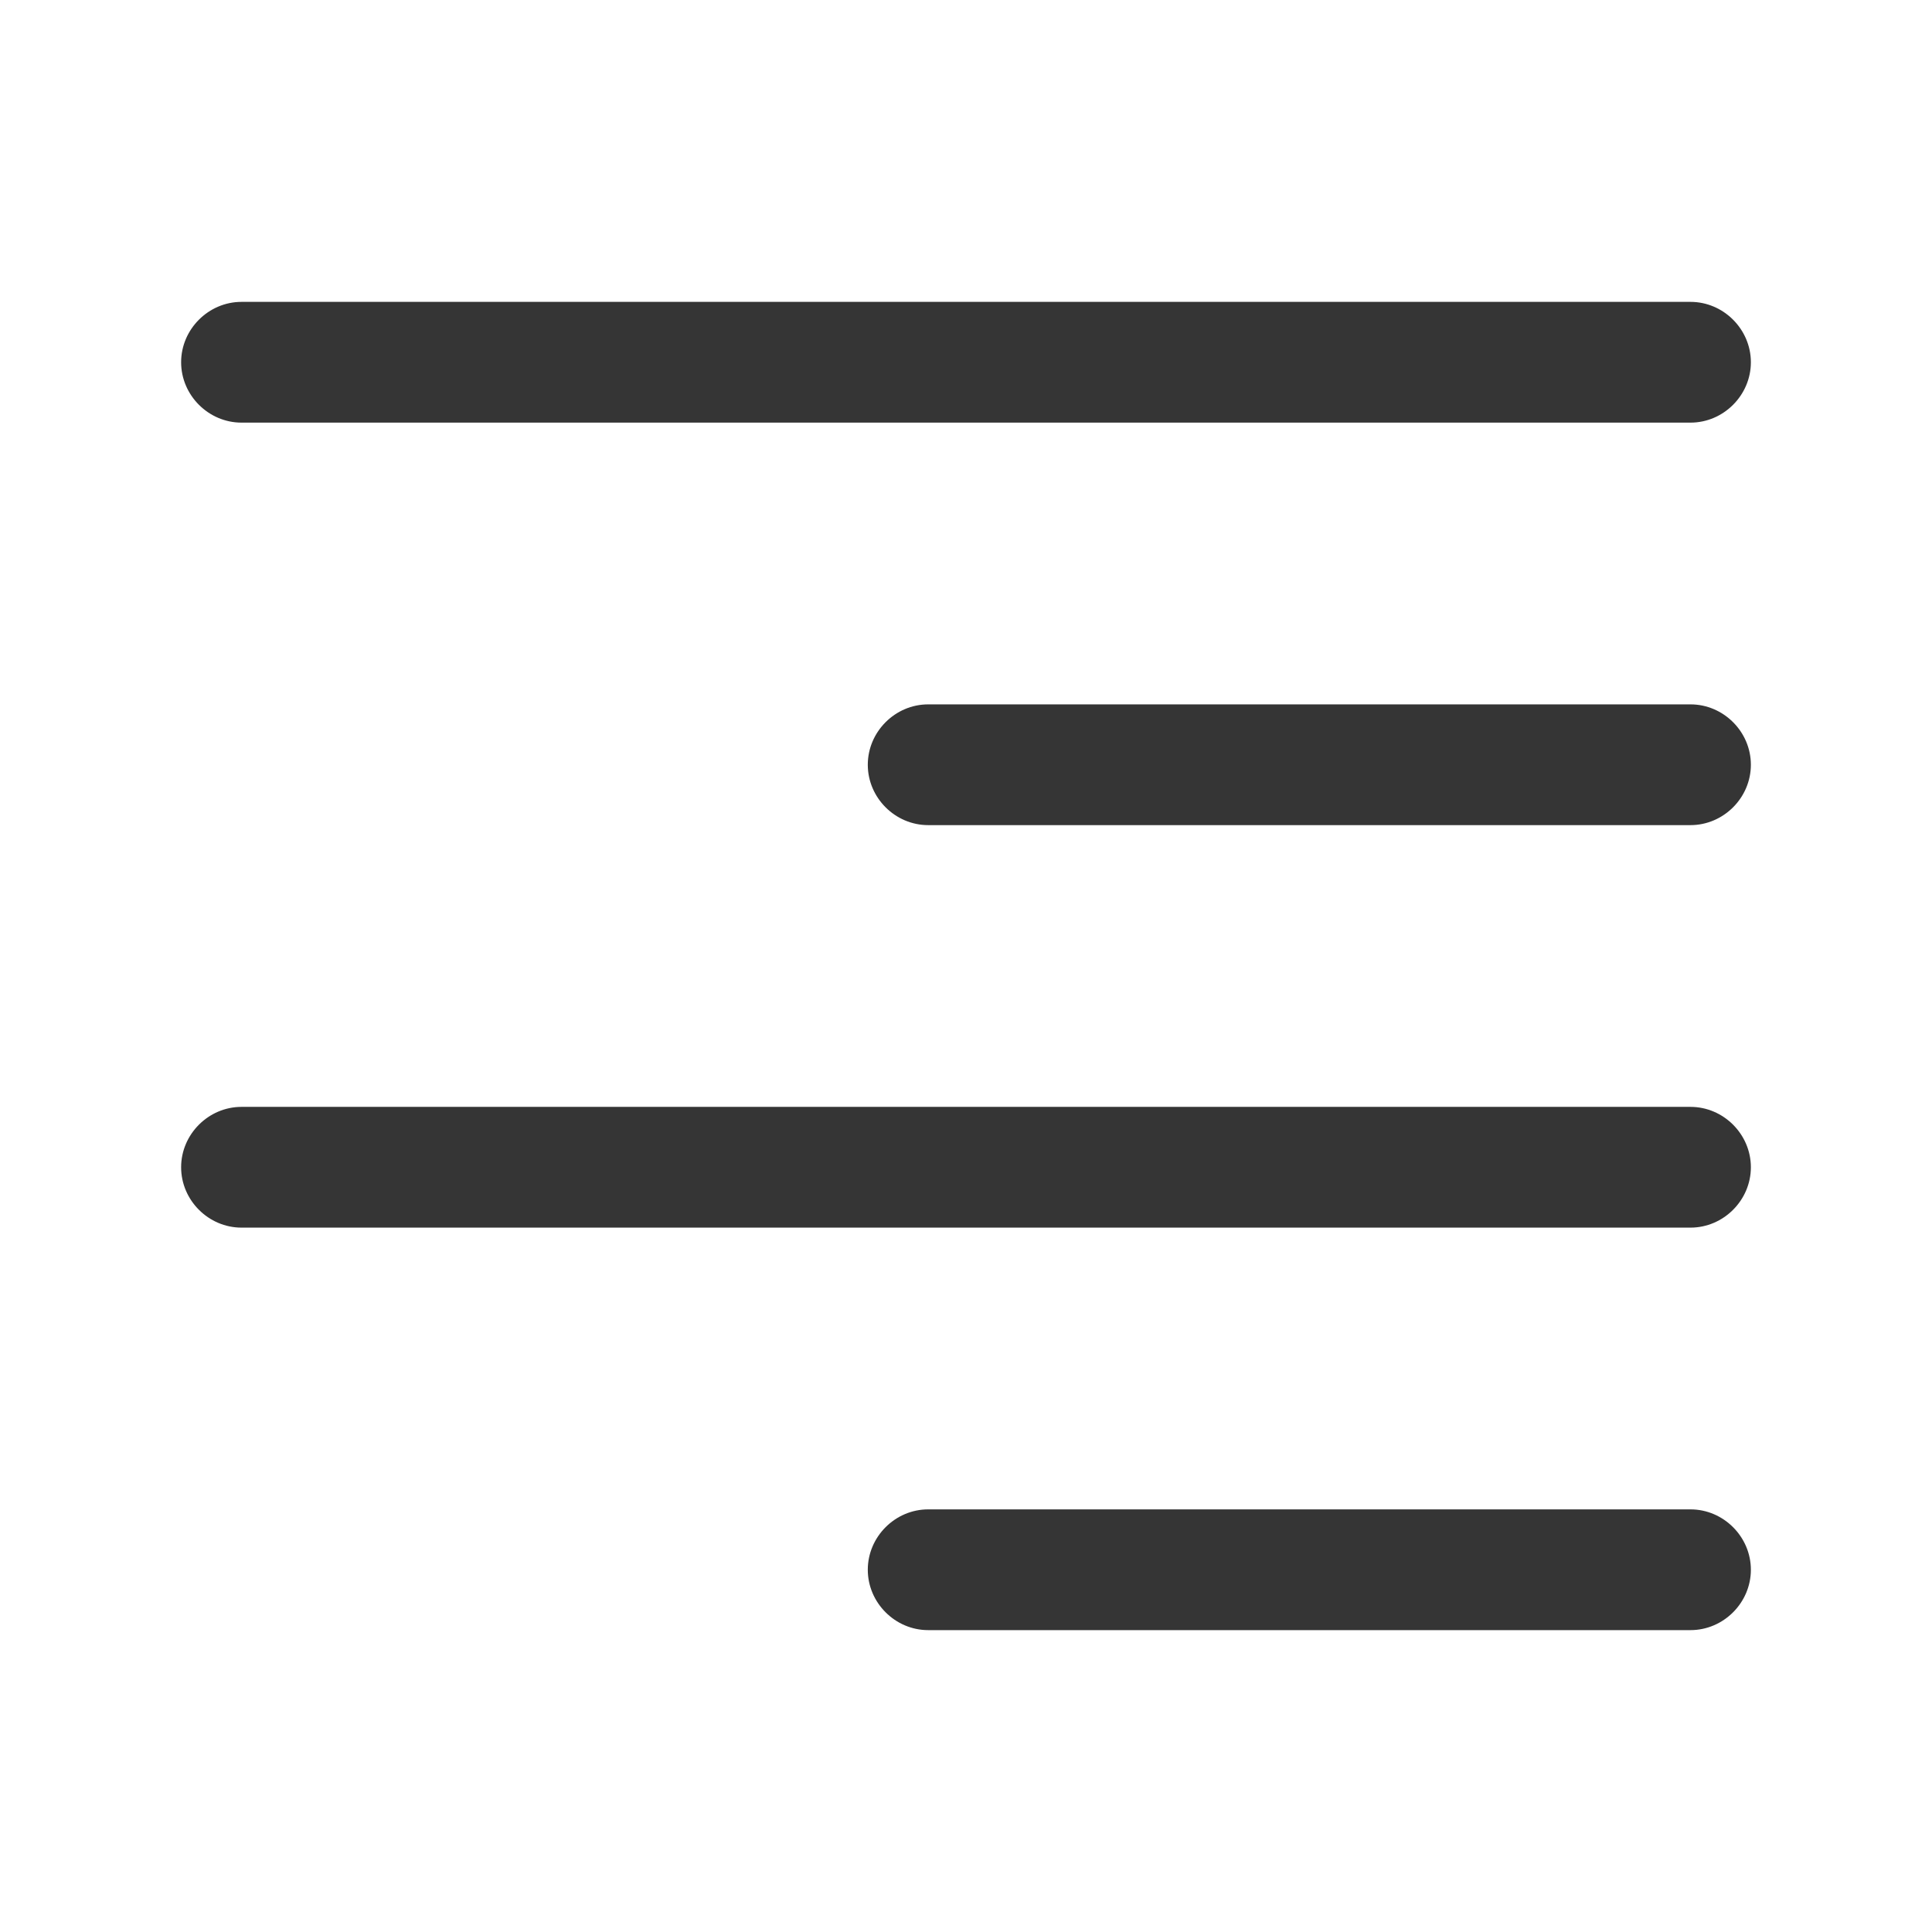
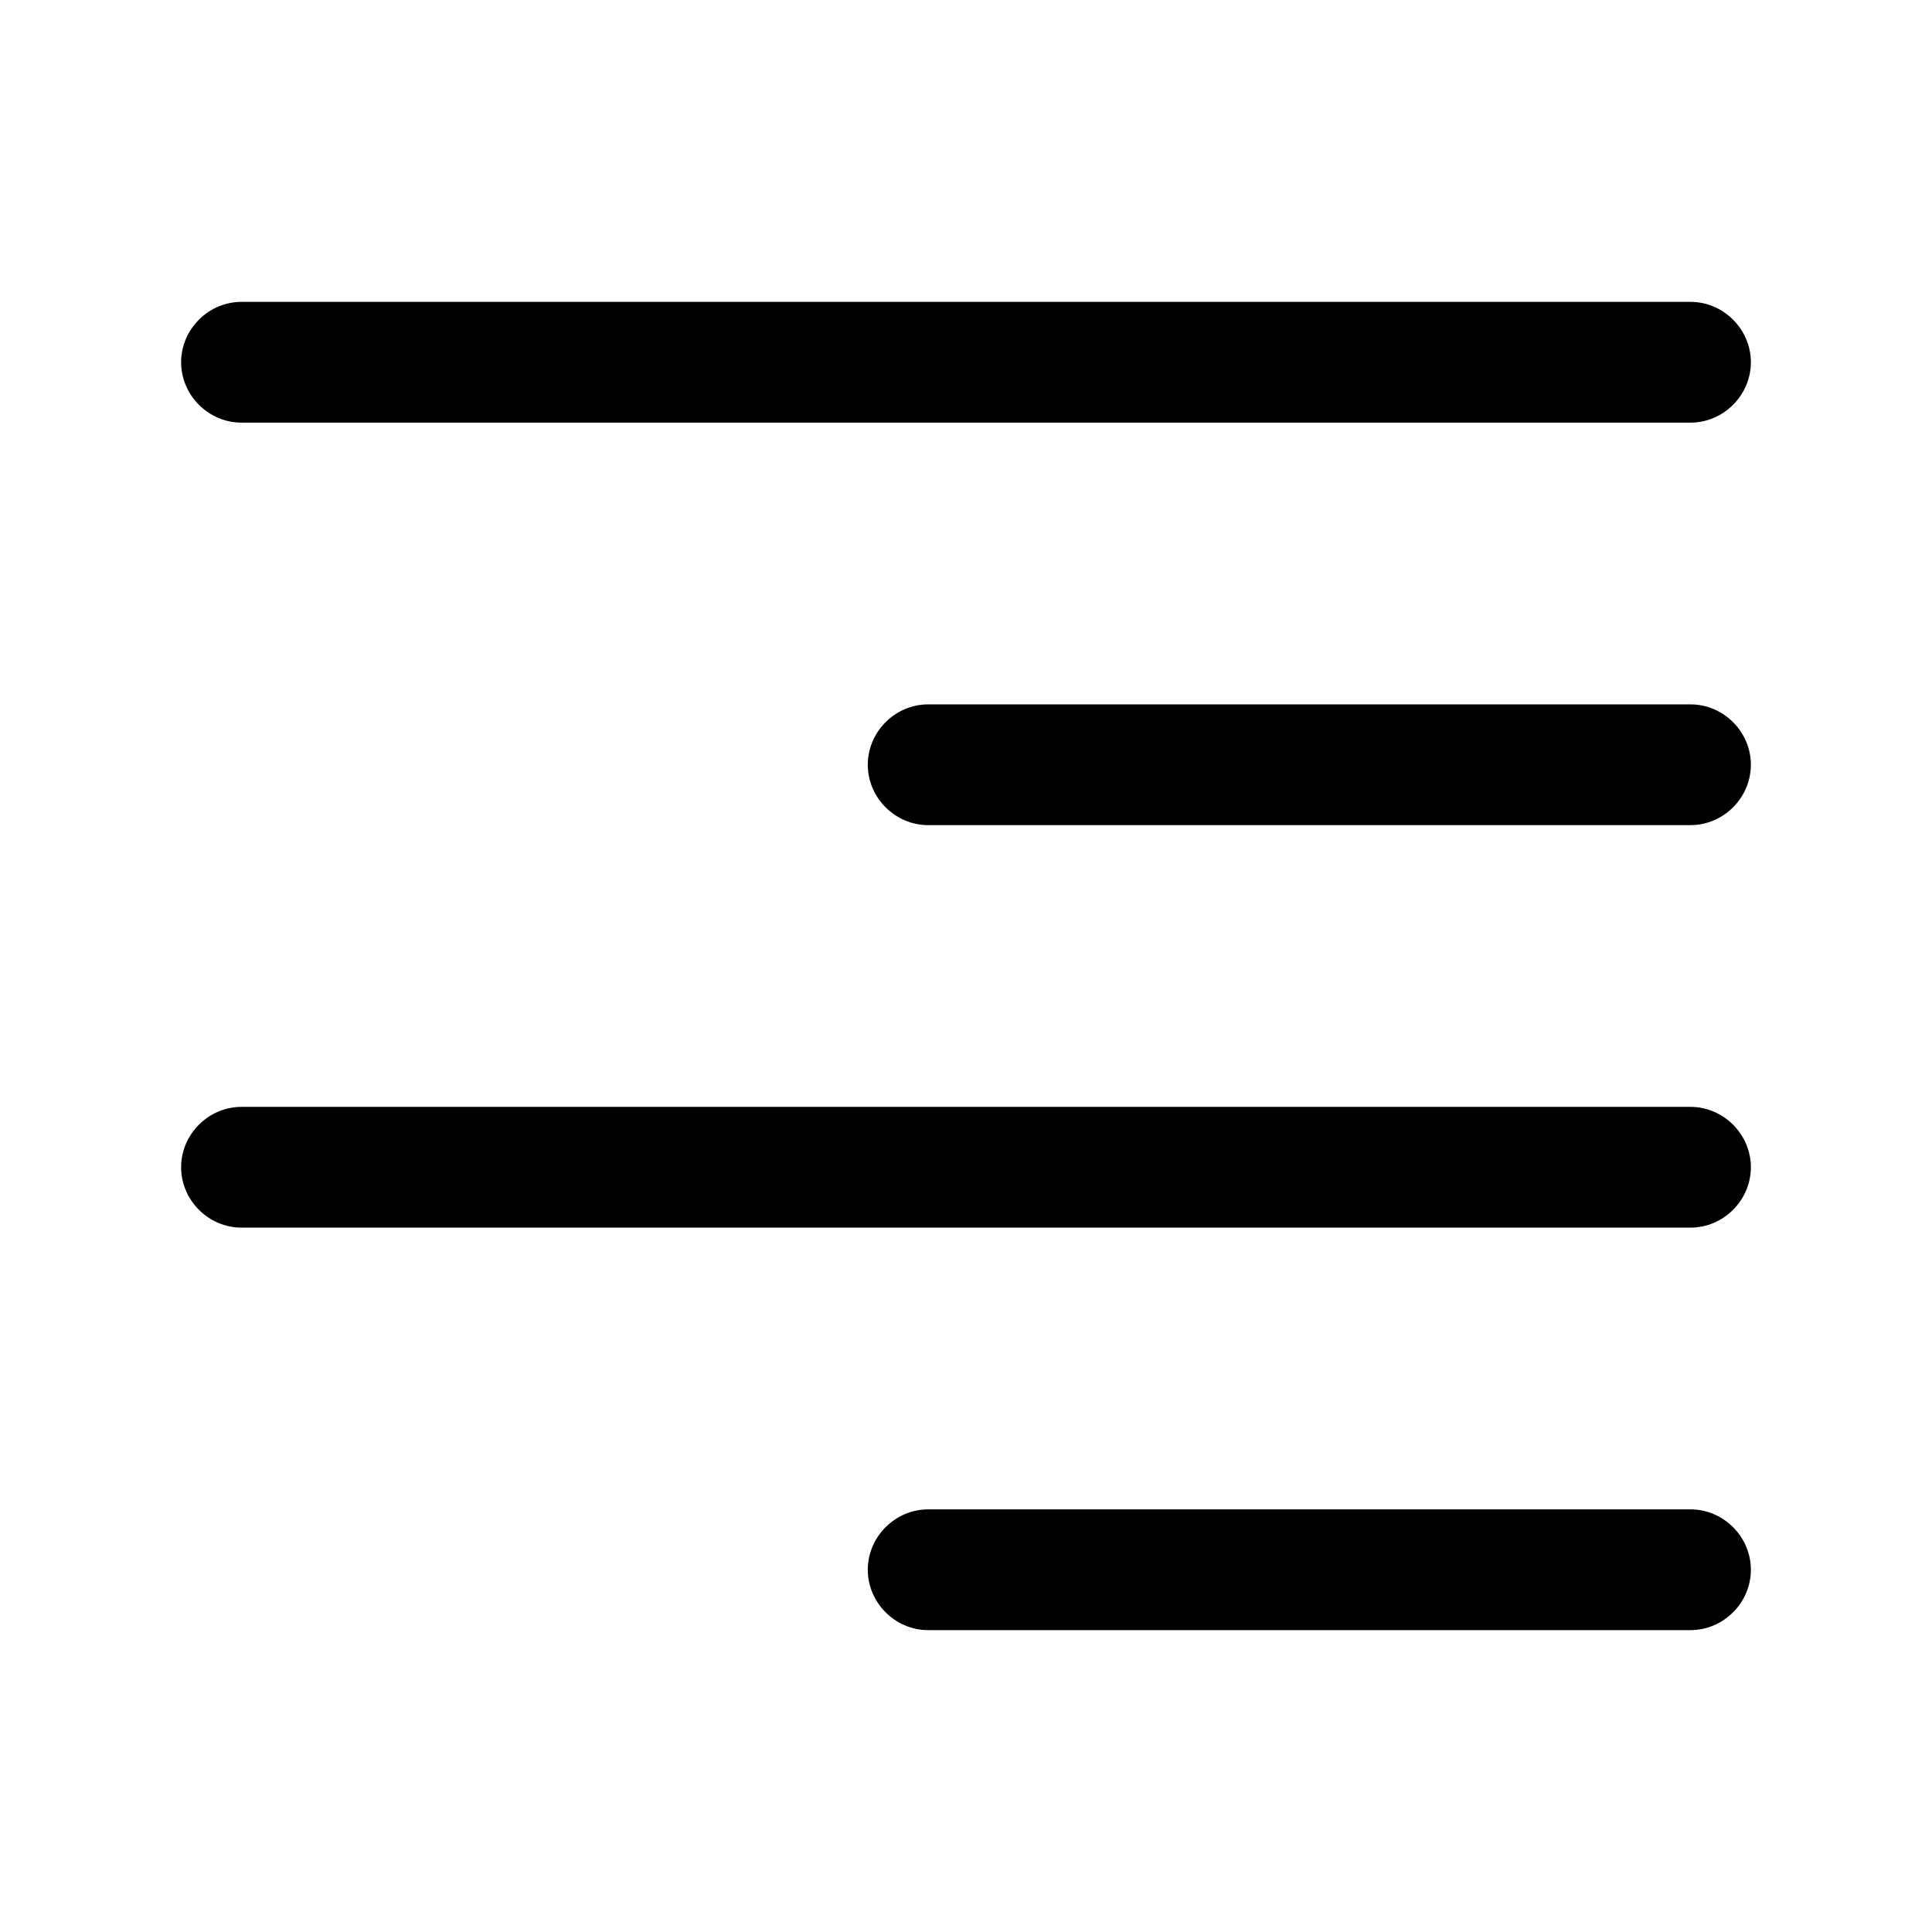
<svg xmlns="http://www.w3.org/2000/svg" width="48" height="48" viewBox="0 0 48 48" fill="none">
-   <path d="M42 10.5H6C5.18 10.5 4.5 9.82 4.5 9C4.5 8.18 5.18 7.5 6 7.5H42C42.82 7.5 43.5 8.18 43.5 9C43.5 9.82 42.82 10.5 42 10.5Z" fill="#353535" />
-   <path d="M42 20.5H23.06C22.24 20.5 21.56 19.82 21.56 19C21.56 18.18 22.24 17.5 23.06 17.5H42C42.82 17.5 43.5 18.18 43.5 19C43.5 19.82 42.82 20.5 42 20.5Z" fill="#353535" />
-   <path d="M42 30.5H6C5.18 30.5 4.5 29.82 4.5 29C4.5 28.18 5.18 27.5 6 27.5H42C42.82 27.5 43.5 28.18 43.5 29C43.5 29.82 42.82 30.5 42 30.5Z" fill="#353535" />
-   <path d="M42 40.5H23.06C22.24 40.5 21.56 39.82 21.56 39C21.56 38.18 22.24 37.5 23.06 37.5H42C42.82 37.5 43.5 38.18 43.5 39C43.5 39.82 42.82 40.5 42 40.5Z" fill="#353535" />
+   <path d="M42 10.5H6C5.18 10.5 4.5 9.82 4.5 9C4.5 8.18 5.18 7.5 6 7.5H42C42.82 7.5 43.5 8.18 43.5 9C43.5 9.82 42.82 10.5 42 10.5Z" fill="currentColor" />
+   <path d="M42 20.5H23.06C22.24 20.5 21.56 19.82 21.56 19C21.56 18.18 22.24 17.5 23.06 17.5H42C42.82 17.5 43.5 18.18 43.5 19C43.5 19.82 42.82 20.5 42 20.5Z" fill="currentColor" />
+   <path d="M42 30.5H6C5.18 30.5 4.5 29.82 4.5 29C4.5 28.18 5.18 27.5 6 27.5H42C42.82 27.5 43.5 28.18 43.5 29C43.5 29.82 42.82 30.5 42 30.5Z" fill="currentColor" />
+   <path d="M42 40.5H23.06C22.24 40.5 21.56 39.82 21.56 39C21.56 38.18 22.24 37.5 23.06 37.5H42C42.82 37.5 43.5 38.18 43.5 39C43.5 39.82 42.82 40.5 42 40.5Z" fill="currentColor" />
</svg>
